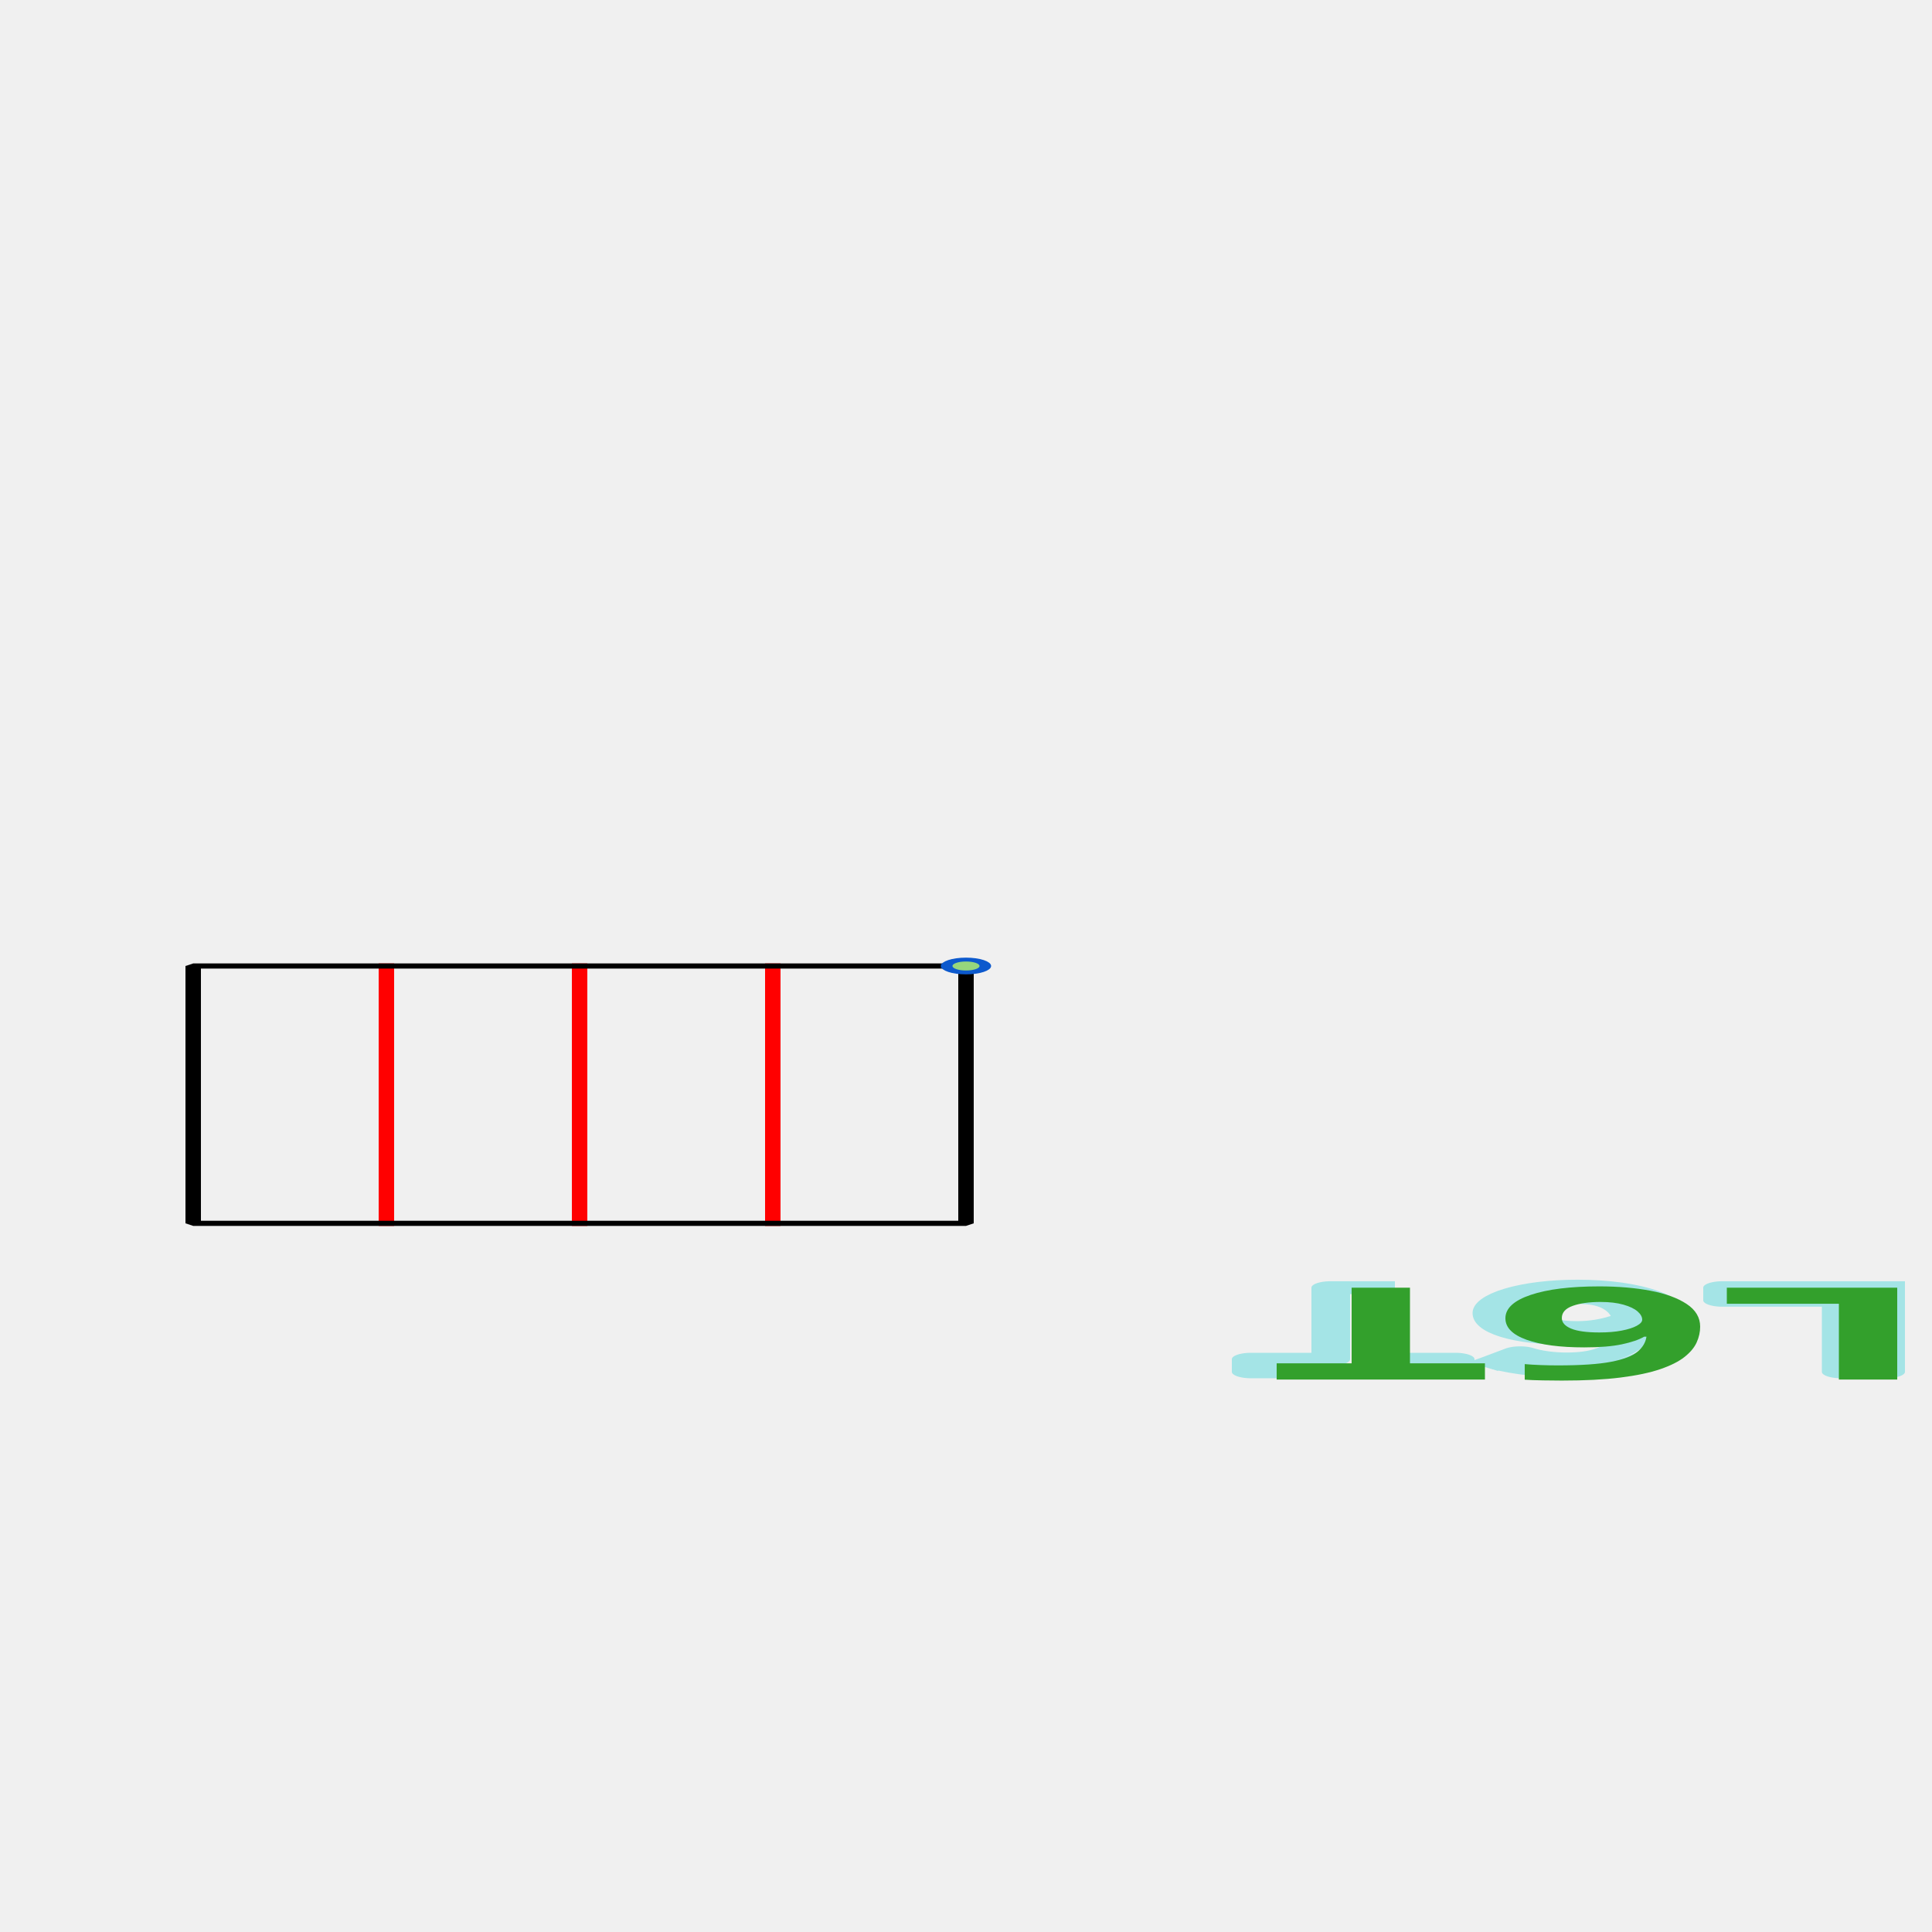
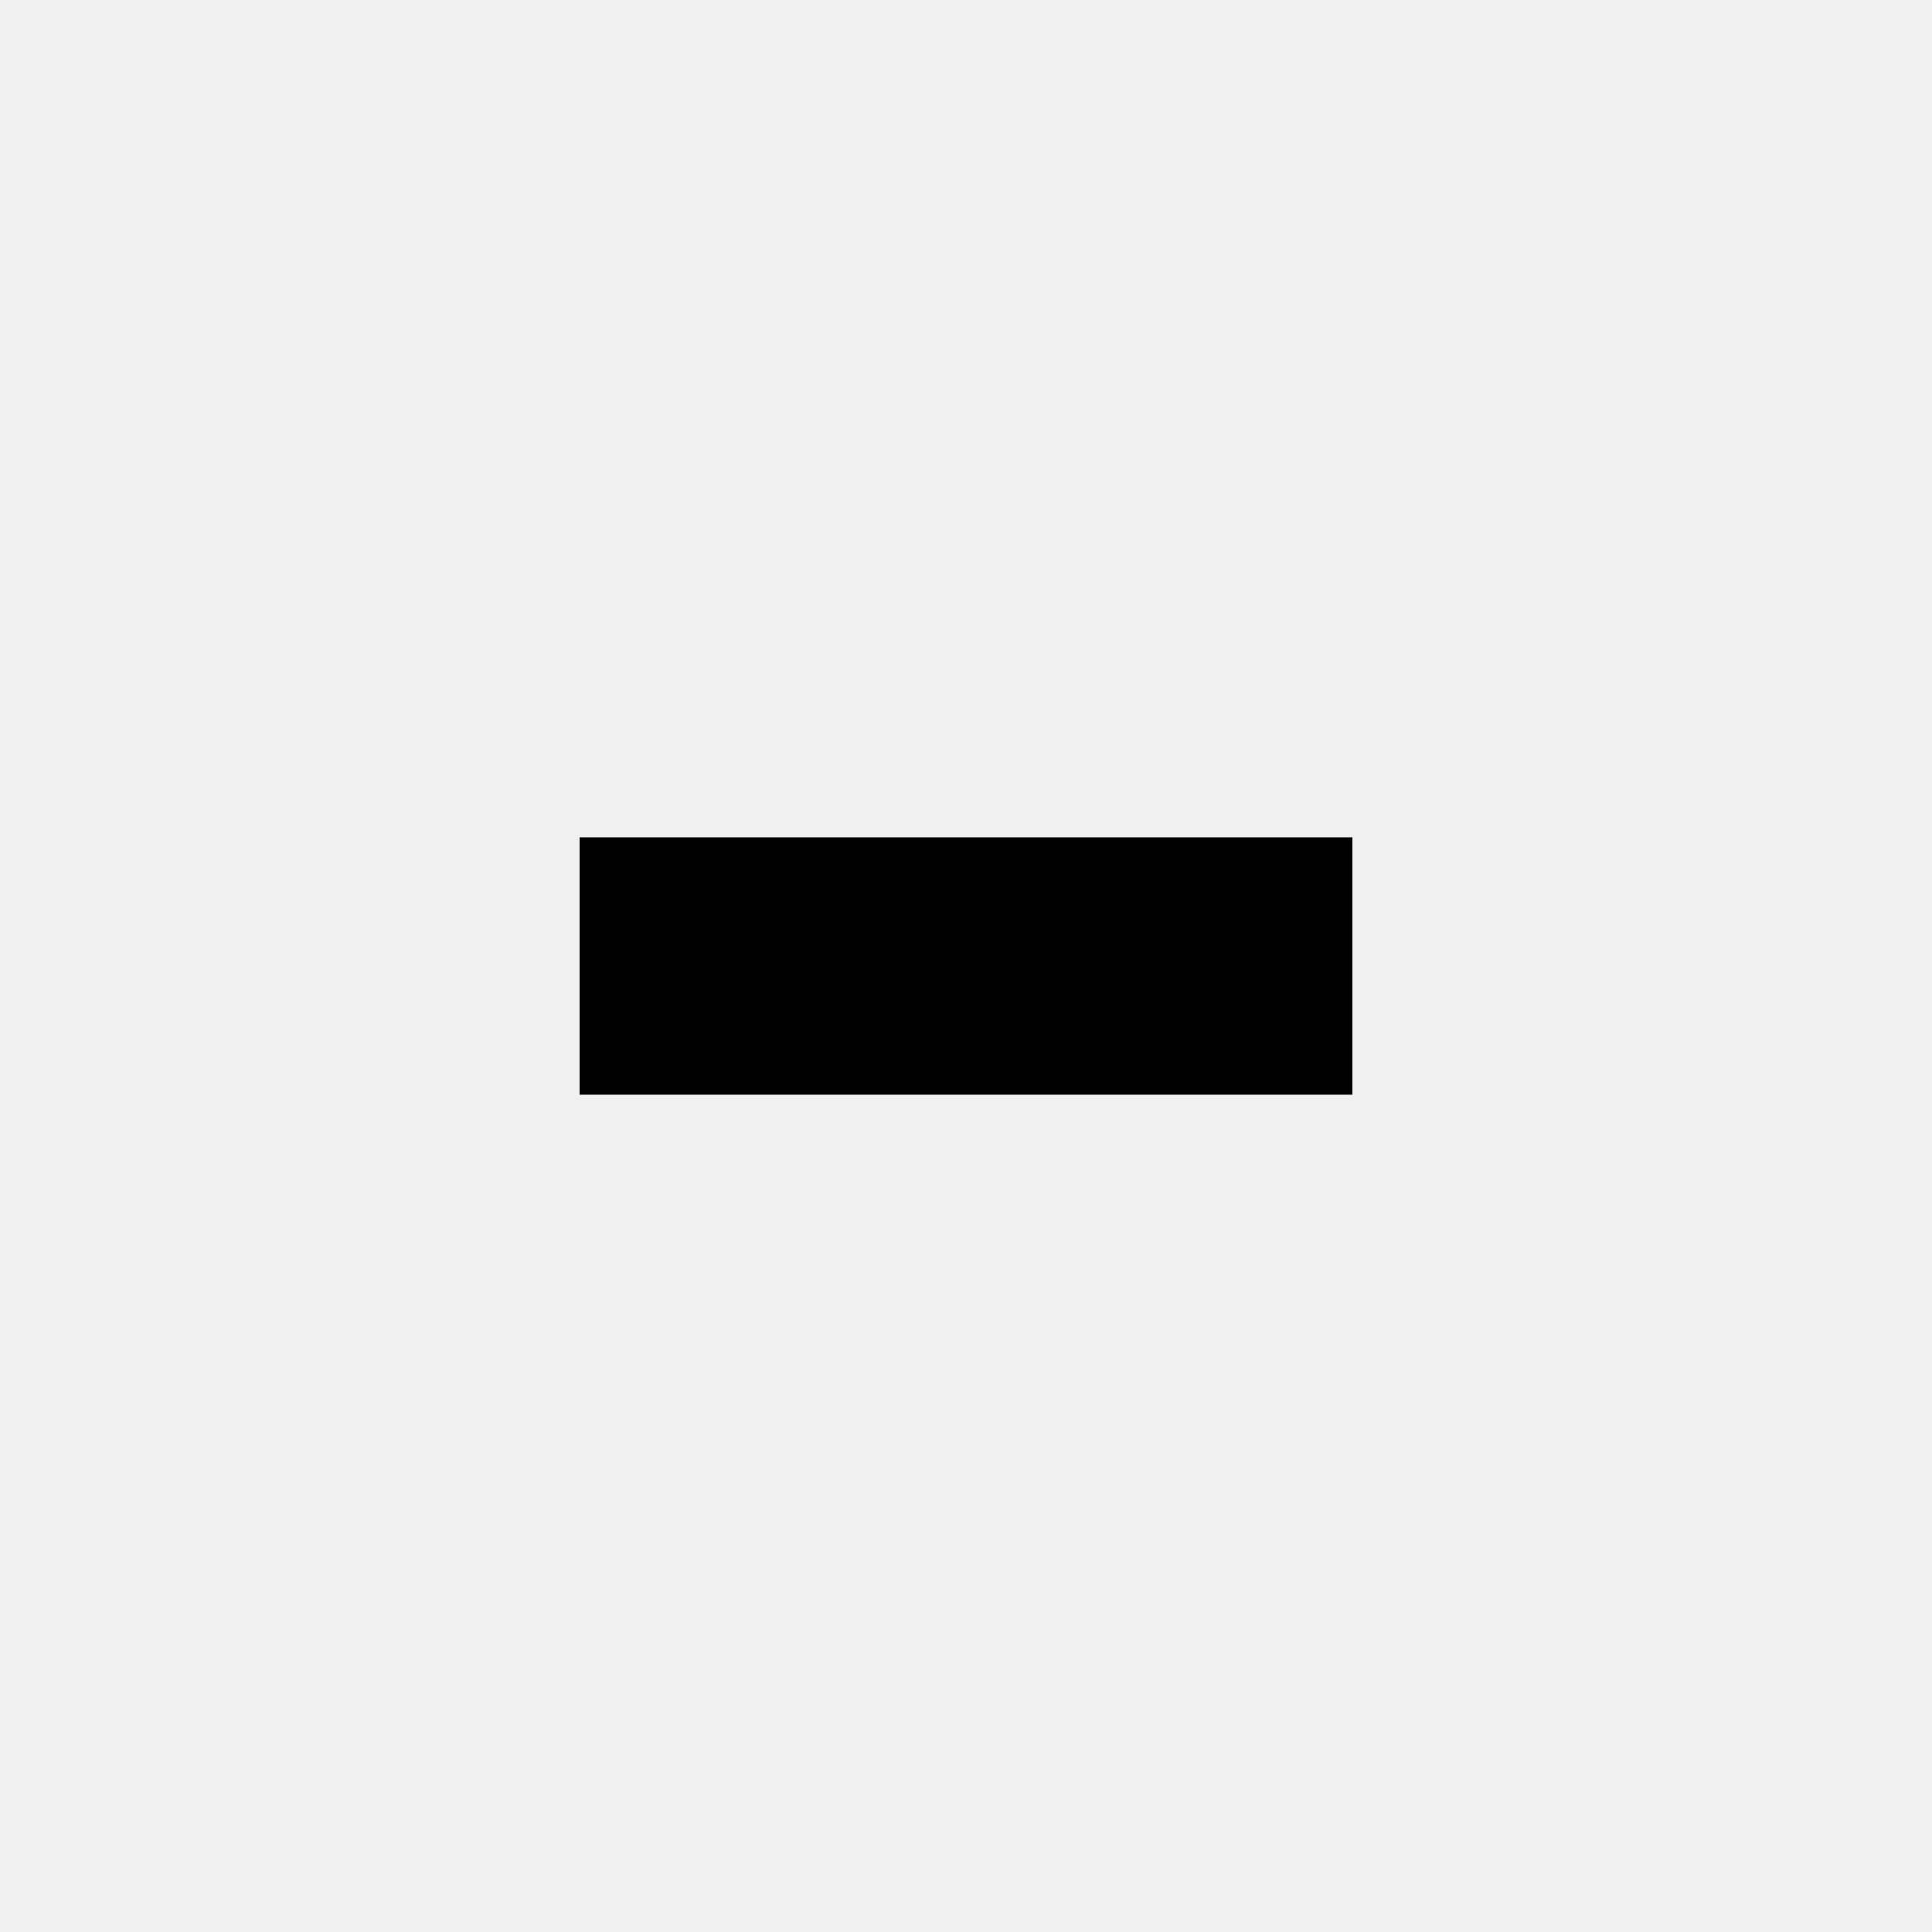
- <svg xmlns="http://www.w3.org/2000/svg" width="2500 px" height="2500 px" viewBox="0 0 2500 2500" version="1.2" baseProfile="tiny">
-   <defs>
- </defs>
-   <g fill="none" stroke="black" stroke-width="1" fill-rule="evenodd" stroke-linecap="square" stroke-linejoin="bevel">
-     <g fill="#000000" fill-opacity="0" stroke="none" transform="matrix(1, 0, 0, 1, 0 ,0)" font-family="Noto Sans" font-size="31.75" font-weight="400" font-style="normal">
-       <path vector-effect="non-scaling-stroke" fill-rule="evenodd" d="M0,0 L2500,0 L2500,2500 L0,2500 L0,0" transform="matrix(-1.0, 0, 0, -0.333, 2500.0 ,1666.25)" />
-     </g>
-     <g fill="none" stroke="#ff0000" stroke-opacity="1" stroke-width="20" stroke-linecap="square" stroke-linejoin="bevel" transform="matrix(1, 0, 0, 1, 0 ,0)" font-family="Noto Sans" font-size="31.75" font-weight="400" font-style="normal">
-       <path vector-effect="none" fill-rule="evenodd" d="M1500,250 L1500,1250" transform="matrix(-1.0, 0, 0, -0.333, 2500.0 ,1666.25)" />
-       <path vector-effect="none" fill-rule="evenodd" d="M1750,250 L1750,1250" transform="matrix(-1.0, 0, 0, -0.333, 2500.0 ,1666.25)" />
-       <path vector-effect="none" fill-rule="evenodd" d="M2000,250 L2000,1250" transform="matrix(-1.0, 0, 0, -0.333, 2500.0 ,1666.25)" />
-     </g>
-     <g fill="#ffffff" fill-opacity="0" stroke="#000000" stroke-opacity="1" stroke-width="20" stroke-linecap="square" stroke-linejoin="bevel" transform="matrix(1, 0, 0, 1, 0 ,0)" font-family="Noto Sans" font-size="31.75" font-weight="400" font-style="normal">
-       <path vector-effect="none" fill-rule="evenodd" d="M1250,1250 L1250,250 L2250,250 L2250,1250 L1250,1250" transform="matrix(-1.0, 0, 0, -0.333, 2500.0 ,1666.25)" />
-     </g>
-     <g fill="#e04880" fill-opacity="0" stroke="#000000" stroke-opacity="0" stroke-width="1" stroke-linecap="square" stroke-linejoin="bevel" transform="matrix(1, 0, 0, 1, 0 ,0)" font-family="Noto Sans" font-size="31.75" font-weight="400" font-style="normal">
-       <path vector-effect="non-scaling-stroke" fill-rule="evenodd" d="M1760,750 C1760,755.523 1755.52,760 1750,760 C1744.48,760 1740,755.523 1740,750 C1740,744.477 1744.48,740 1750,740 C1755.52,740 1760,744.477 1760,750 " transform="matrix(-1.0, 0, 0, -0.333, 2500.0 ,1666.25)" />
-     </g>
-     <g fill="#96d67c" fill-opacity="1" stroke="#0c59cd" stroke-opacity="1" stroke-width="15" stroke-linecap="square" stroke-linejoin="bevel" transform="matrix(1, 0, 0, 1, 0 ,0)" font-family="Noto Sans" font-size="31.75" font-weight="400" font-style="normal">
-       <path vector-effect="none" fill-rule="evenodd" d="M1275,1250 C1275,1263.81 1263.81,1275 1250,1275 C1236.19,1275 1225,1263.81 1225,1250 C1225,1236.19 1236.19,1225 1250,1225 C1263.81,1225 1275,1236.19 1275,1250 " transform="matrix(-1.0, 0, 0, -0.333, 2500.0 ,1666.25)" />
-     </g>
-     <g fill="#58d9dd" fill-opacity="0" stroke="#58d9dd" stroke-opacity="0.5" stroke-width="50" stroke-linecap="square" stroke-linejoin="round" transform="matrix(1, 0, 0, 1, 0 ,0)" font-family="Noto Sans" font-size="31.75" font-weight="400" font-style="normal">
-       <path vector-effect="none" fill-rule="nonzero" d="M60,0 L271,0 L271,-49 L117.5,-49 L117.5,-327 L60,-327 L60,0 M458.5,-38 C423,-38 396,-62 389,-118 C412,-145 437,-155 458.5,-155 C494.5,-155 516,-136.5 516,-98.5 C516,-59.5 490,-38 458.5,-38 M564,-288 C542.5,-308 511,-324 469,-324 C399,-324 333.5,-273 333.5,-149.5 C333.5,-42.5 392,6 459,6 C518,6 569.5,-35 569.5,-98.5 C569.5,-165 527.5,-197 470.5,-197 C442.5,-197 411.5,-182.5 387,-158.5 C389.5,-247 428.5,-277 473.5,-277 C496,-277 518.5,-267 533,-253 L564,-288 M720,0 L778,0 L778,-278 L881,-278 L881,-327 L617,-327 L617,-278 L720,-278 L720,0" transform="matrix(-1.0, 0, 0, -0.333, 2500.0 ,1666.25)" />
-     </g>
-     <g fill="#96d67c" fill-opacity="1" stroke="#33a02c" stroke-opacity="1" stroke-width="1" stroke-linecap="square" stroke-linejoin="bevel" transform="matrix(1, 0, 0, 1, 0 ,0)" font-family="Source Code Pro for Powerline" font-size="500" font-weight="630" font-style="normal">
-       <text fill="#33a02c" fill-opacity="1" stroke="none" xml:space="preserve" x="0" y="0" font-family="Source Code Pro for Powerline" font-size="500" font-weight="630" font-style="normal" transform="matrix(-1.0, 0, 0, -0.333, 2500.0 ,1666.25)">L6T</text>
-     </g>
+ <svg xmlns="http://www.w3.org/2000/svg" width="2500 px" height="2500 px" viewBox="0 0 2500 2500" version="1.1" id="svg4527">
+   <defs id="defs4521" />
+   <g id="layer1">
+     <rect fill="param(fill) #FFF" stroke="param(outline) #000" stroke-width="param(outline-width) 1" id="rect4482" width="1000" height="1000" x="750" y="750" transform="matrix(-1.0, 0, 0, -0.333, 2500.0 ,1666.25)" />
+     <path fill="param(fill) #FFF" stroke="param(outline) #000" stroke-width="param(outline-width) 1" d="m 1250,750 0,1000 0,0" id="path10" style="" transform="matrix(-1.0, 0, 0, -0.333, 2500.0 ,1666.25)" />
+     <path fill="param(fill) #FFF" stroke="param(outline) #000" stroke-width="param(outline-width) 1" d="m 1500,750 0,1000 0,0" id="path10-7" style="" transform="matrix(-1.0, 0, 0, -0.333, 2500.0 ,1666.25)" />
+     <path fill="param(fill) #FFF" stroke="param(outline) #000" stroke-width="param(outline-width) 1" d="m 1000,750 0,1000 0,0" id="path10-9" style="" transform="matrix(-1.0, 0, 0, -0.333, 2500.0 ,1666.25)" />
+     <text xml:space="preserve" fill="param(fill) #FFF" stroke="param(outline) #000" stroke-width="param(outline-width) 1" x="1333.719" y="895.605" id="text4499" transform="matrix(-1.0, 0, 0, -0.333, 2500.0 ,1666.25)">
+       <tspan id="tspan4486" x="1333.719" y="895.605">Grille</tspan>
+     </text>
+     <circle fill="param(fill) #FFF" stroke="param(outline) #000" stroke-width="param(outline-width) 1" id="path4521" cx="1250" cy="1250" r="20" />
  </g>
</svg>
